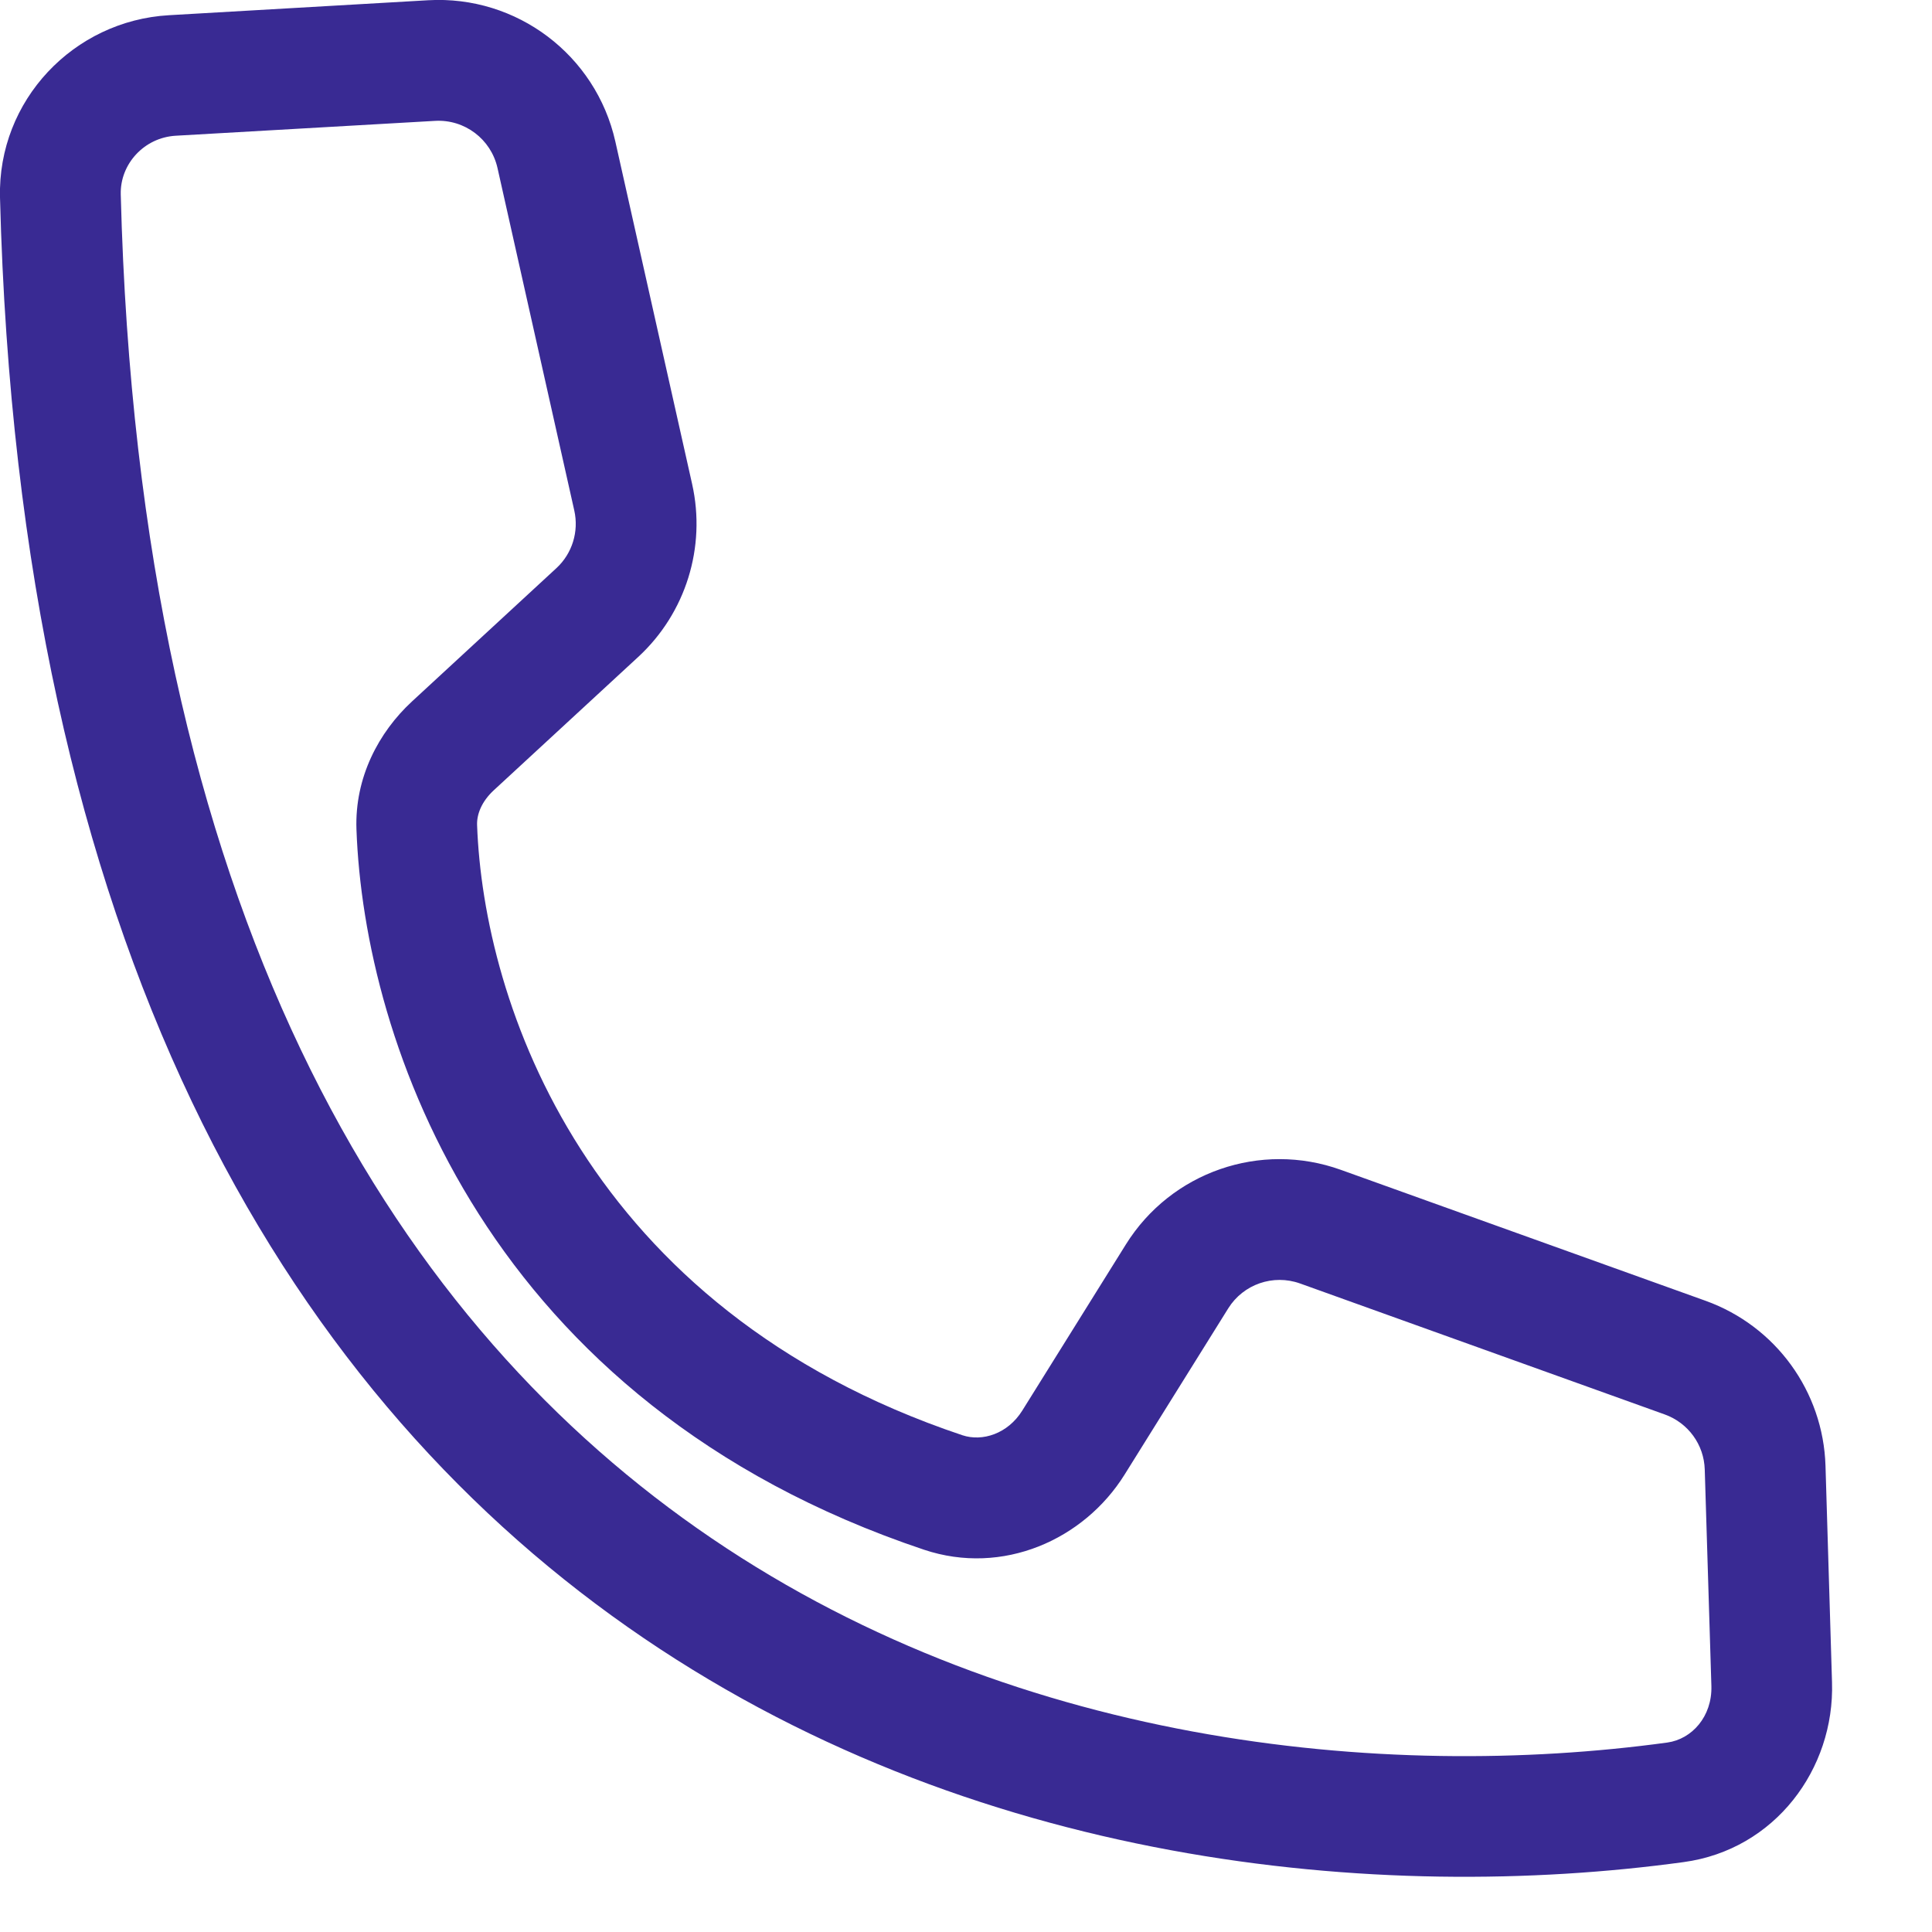
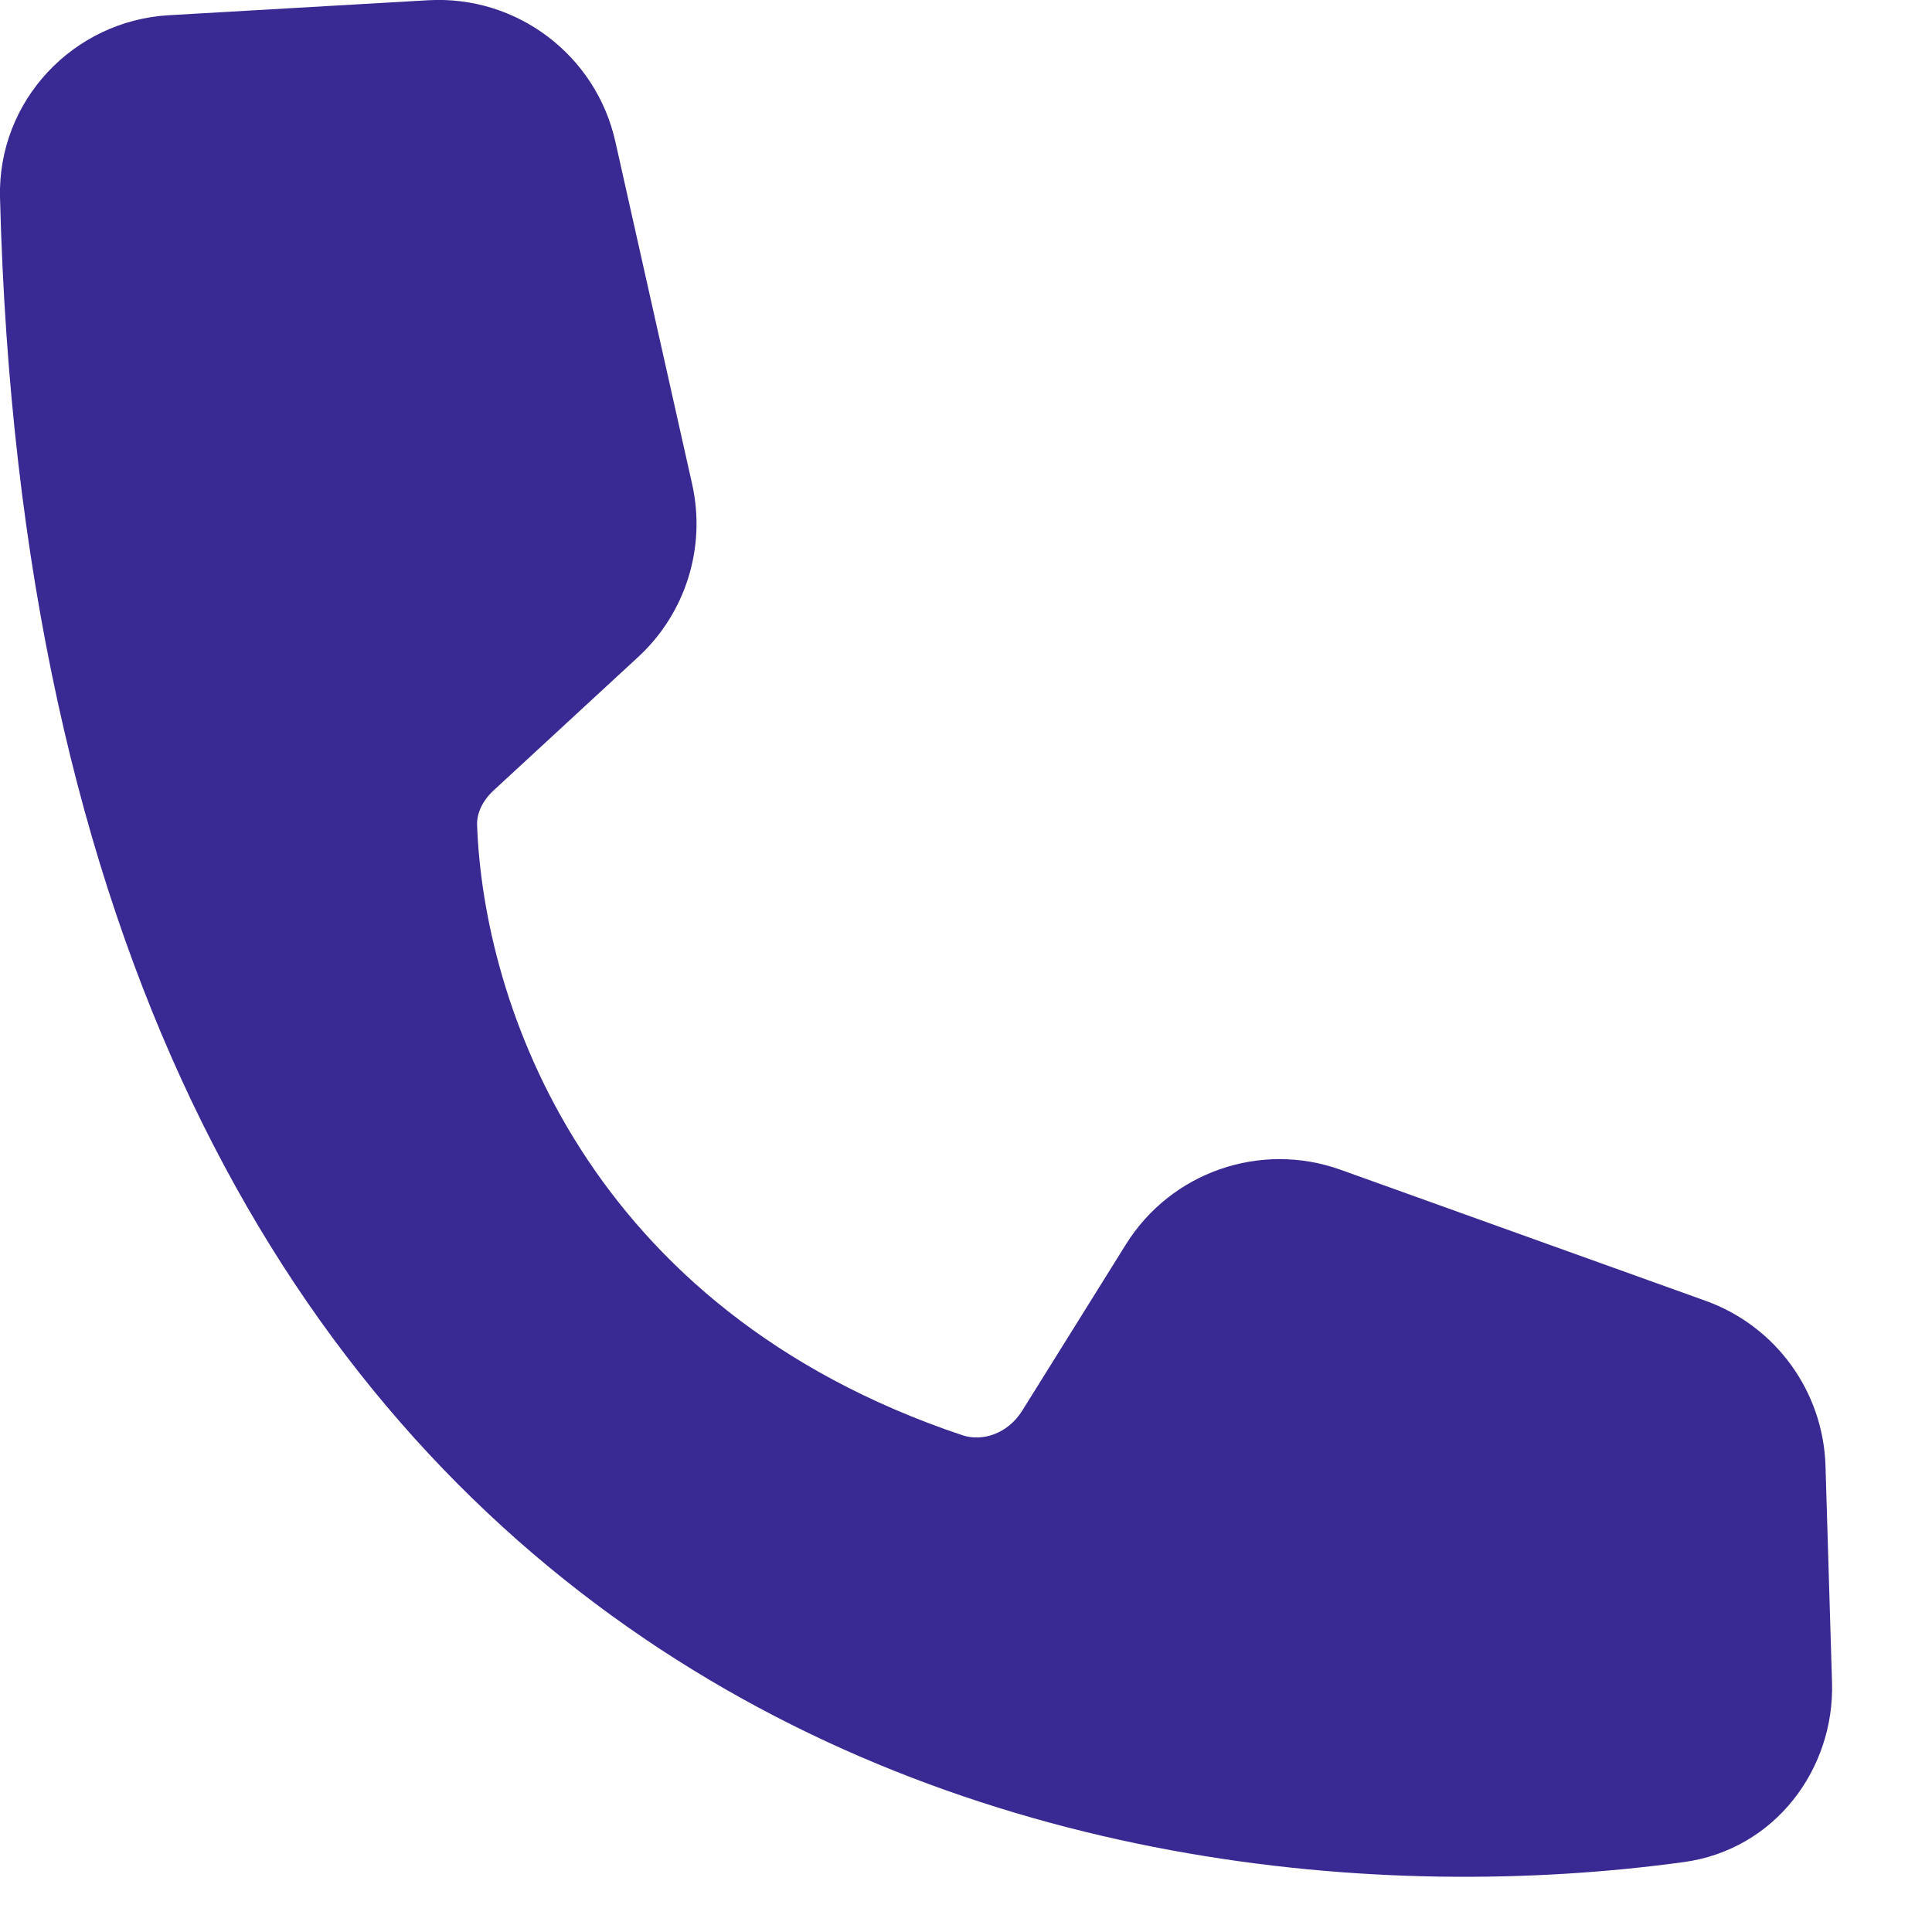
<svg xmlns="http://www.w3.org/2000/svg" width="16" height="16" viewBox="0 0 16 16" fill="none">
+   <path d="M3.575 0.502L1.428 0.625C0.901 0.655 0.487 1.095 0.5 1.622C0.809 13.738 9.03 15.589 13.876 14.926C14.356 14.861 14.687 14.432 14.672 13.948L14.618 12.155C14.606 11.744 14.343 11.383 13.957 11.244L10.935 10.159C10.492 9.999 9.997 10.171 9.748 10.57L8.89 11.947C8.661 12.313 8.22 12.497 7.811 12.36C4.436 11.229 3.509 8.464 3.452 6.85C3.442 6.592 3.562 6.351 3.751 6.176L4.947 5.072C5.209 4.83 5.322 4.467 5.244 4.119L4.608 1.281C4.501 0.804 4.063 0.474 3.575 0.502Z" fill="#392A93" />
  <path fill-rule="evenodd" clip-rule="evenodd" d="M4.12 1.391C4.066 1.152 3.848 0.987 3.603 1.001L1.456 1.124C1.193 1.139 0.994 1.359 1 1.609C1.151 7.546 3.231 10.873 5.774 12.657C8.34 14.458 11.468 14.751 13.808 14.431C14.011 14.403 14.18 14.216 14.173 13.963L14.118 12.17C14.112 11.964 13.981 11.784 13.787 11.714L10.766 10.629C10.544 10.55 10.297 10.635 10.172 10.835L9.314 12.211C8.977 12.752 8.304 13.052 7.652 12.834C4.026 11.619 3.015 8.628 2.952 6.868C2.937 6.44 3.135 6.065 3.412 5.809L4.608 4.705C4.739 4.584 4.795 4.402 4.756 4.228L4.12 1.391ZM3.546 0.002C4.279 -0.04 4.935 0.455 5.096 1.172L5.732 4.009C5.849 4.532 5.679 5.077 5.286 5.44L4.09 6.544C3.988 6.638 3.948 6.744 3.951 6.832C4.004 8.3 4.846 10.839 7.97 11.886C8.136 11.941 8.346 11.874 8.466 11.682L9.324 10.306C9.698 9.706 10.439 9.449 11.104 9.688L14.126 10.773C14.706 10.982 15.099 11.523 15.118 12.139L15.172 13.933C15.194 14.649 14.7 15.318 13.944 15.421C11.437 15.764 8.032 15.463 5.199 13.475C2.342 11.471 0.158 7.814 0 1.635C-0.02 0.831 0.61 0.171 1.399 0.126L3.546 0.002Z" fill="#392A93" />
</svg>
